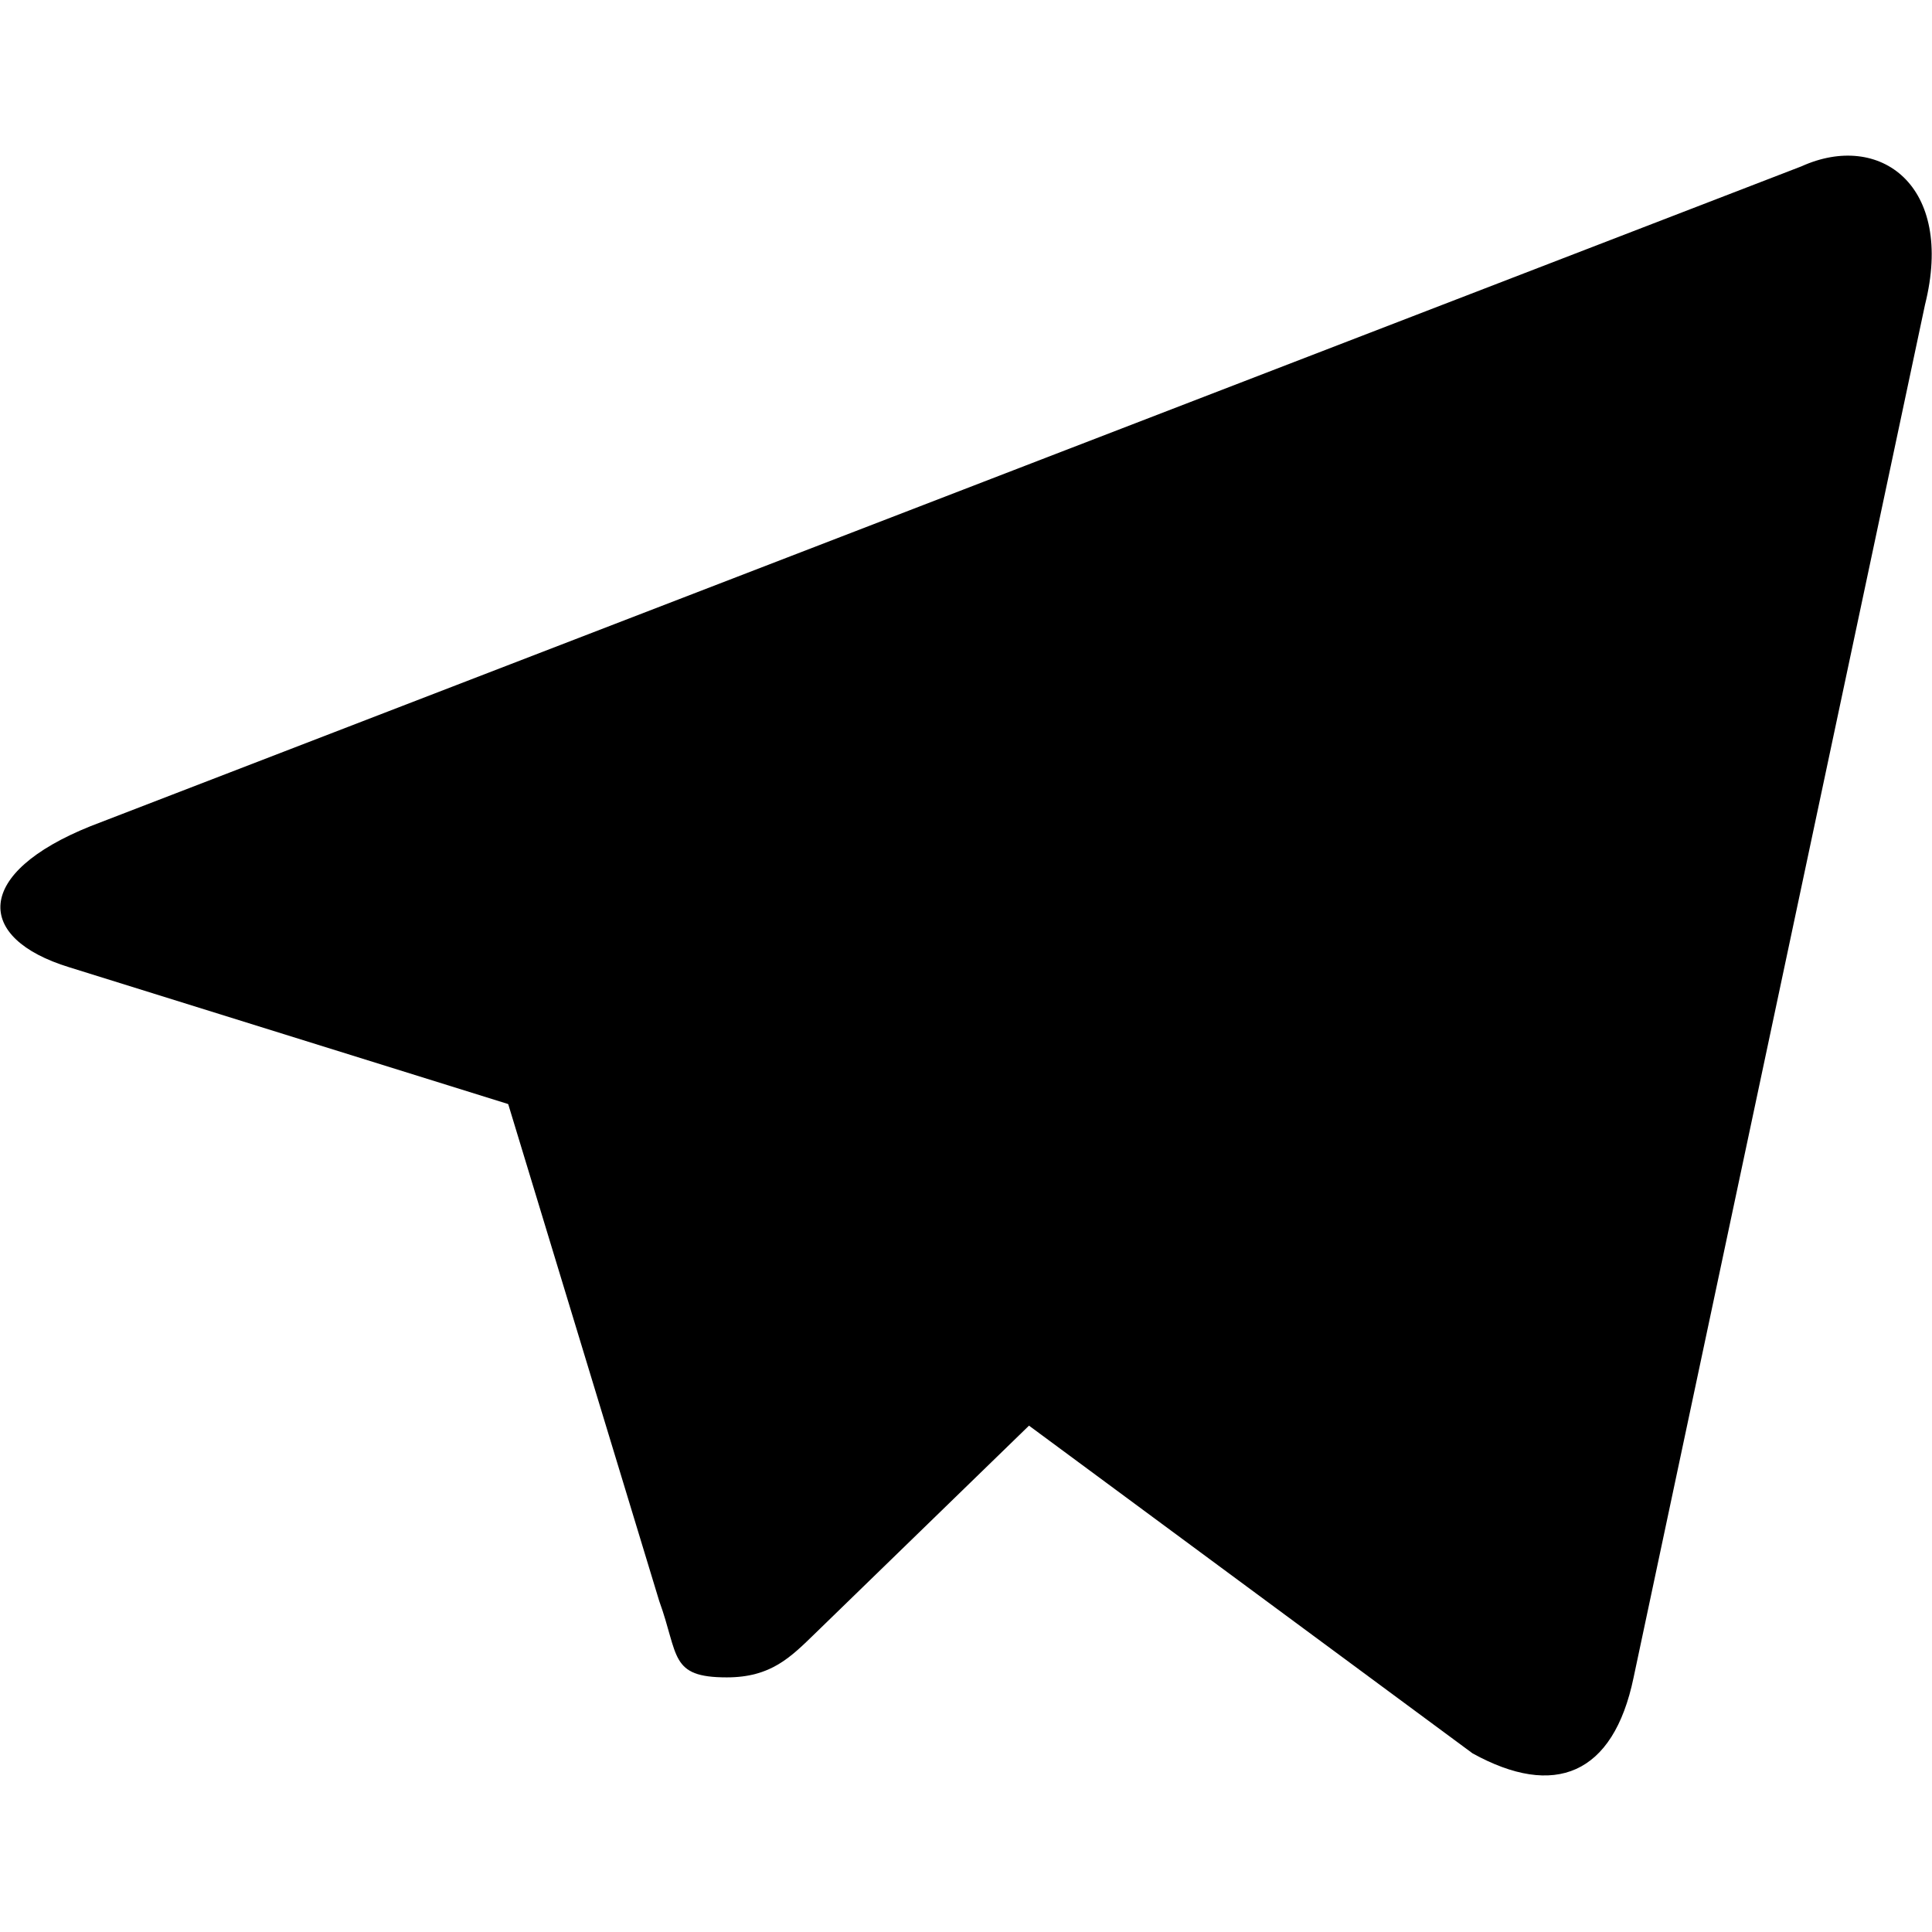
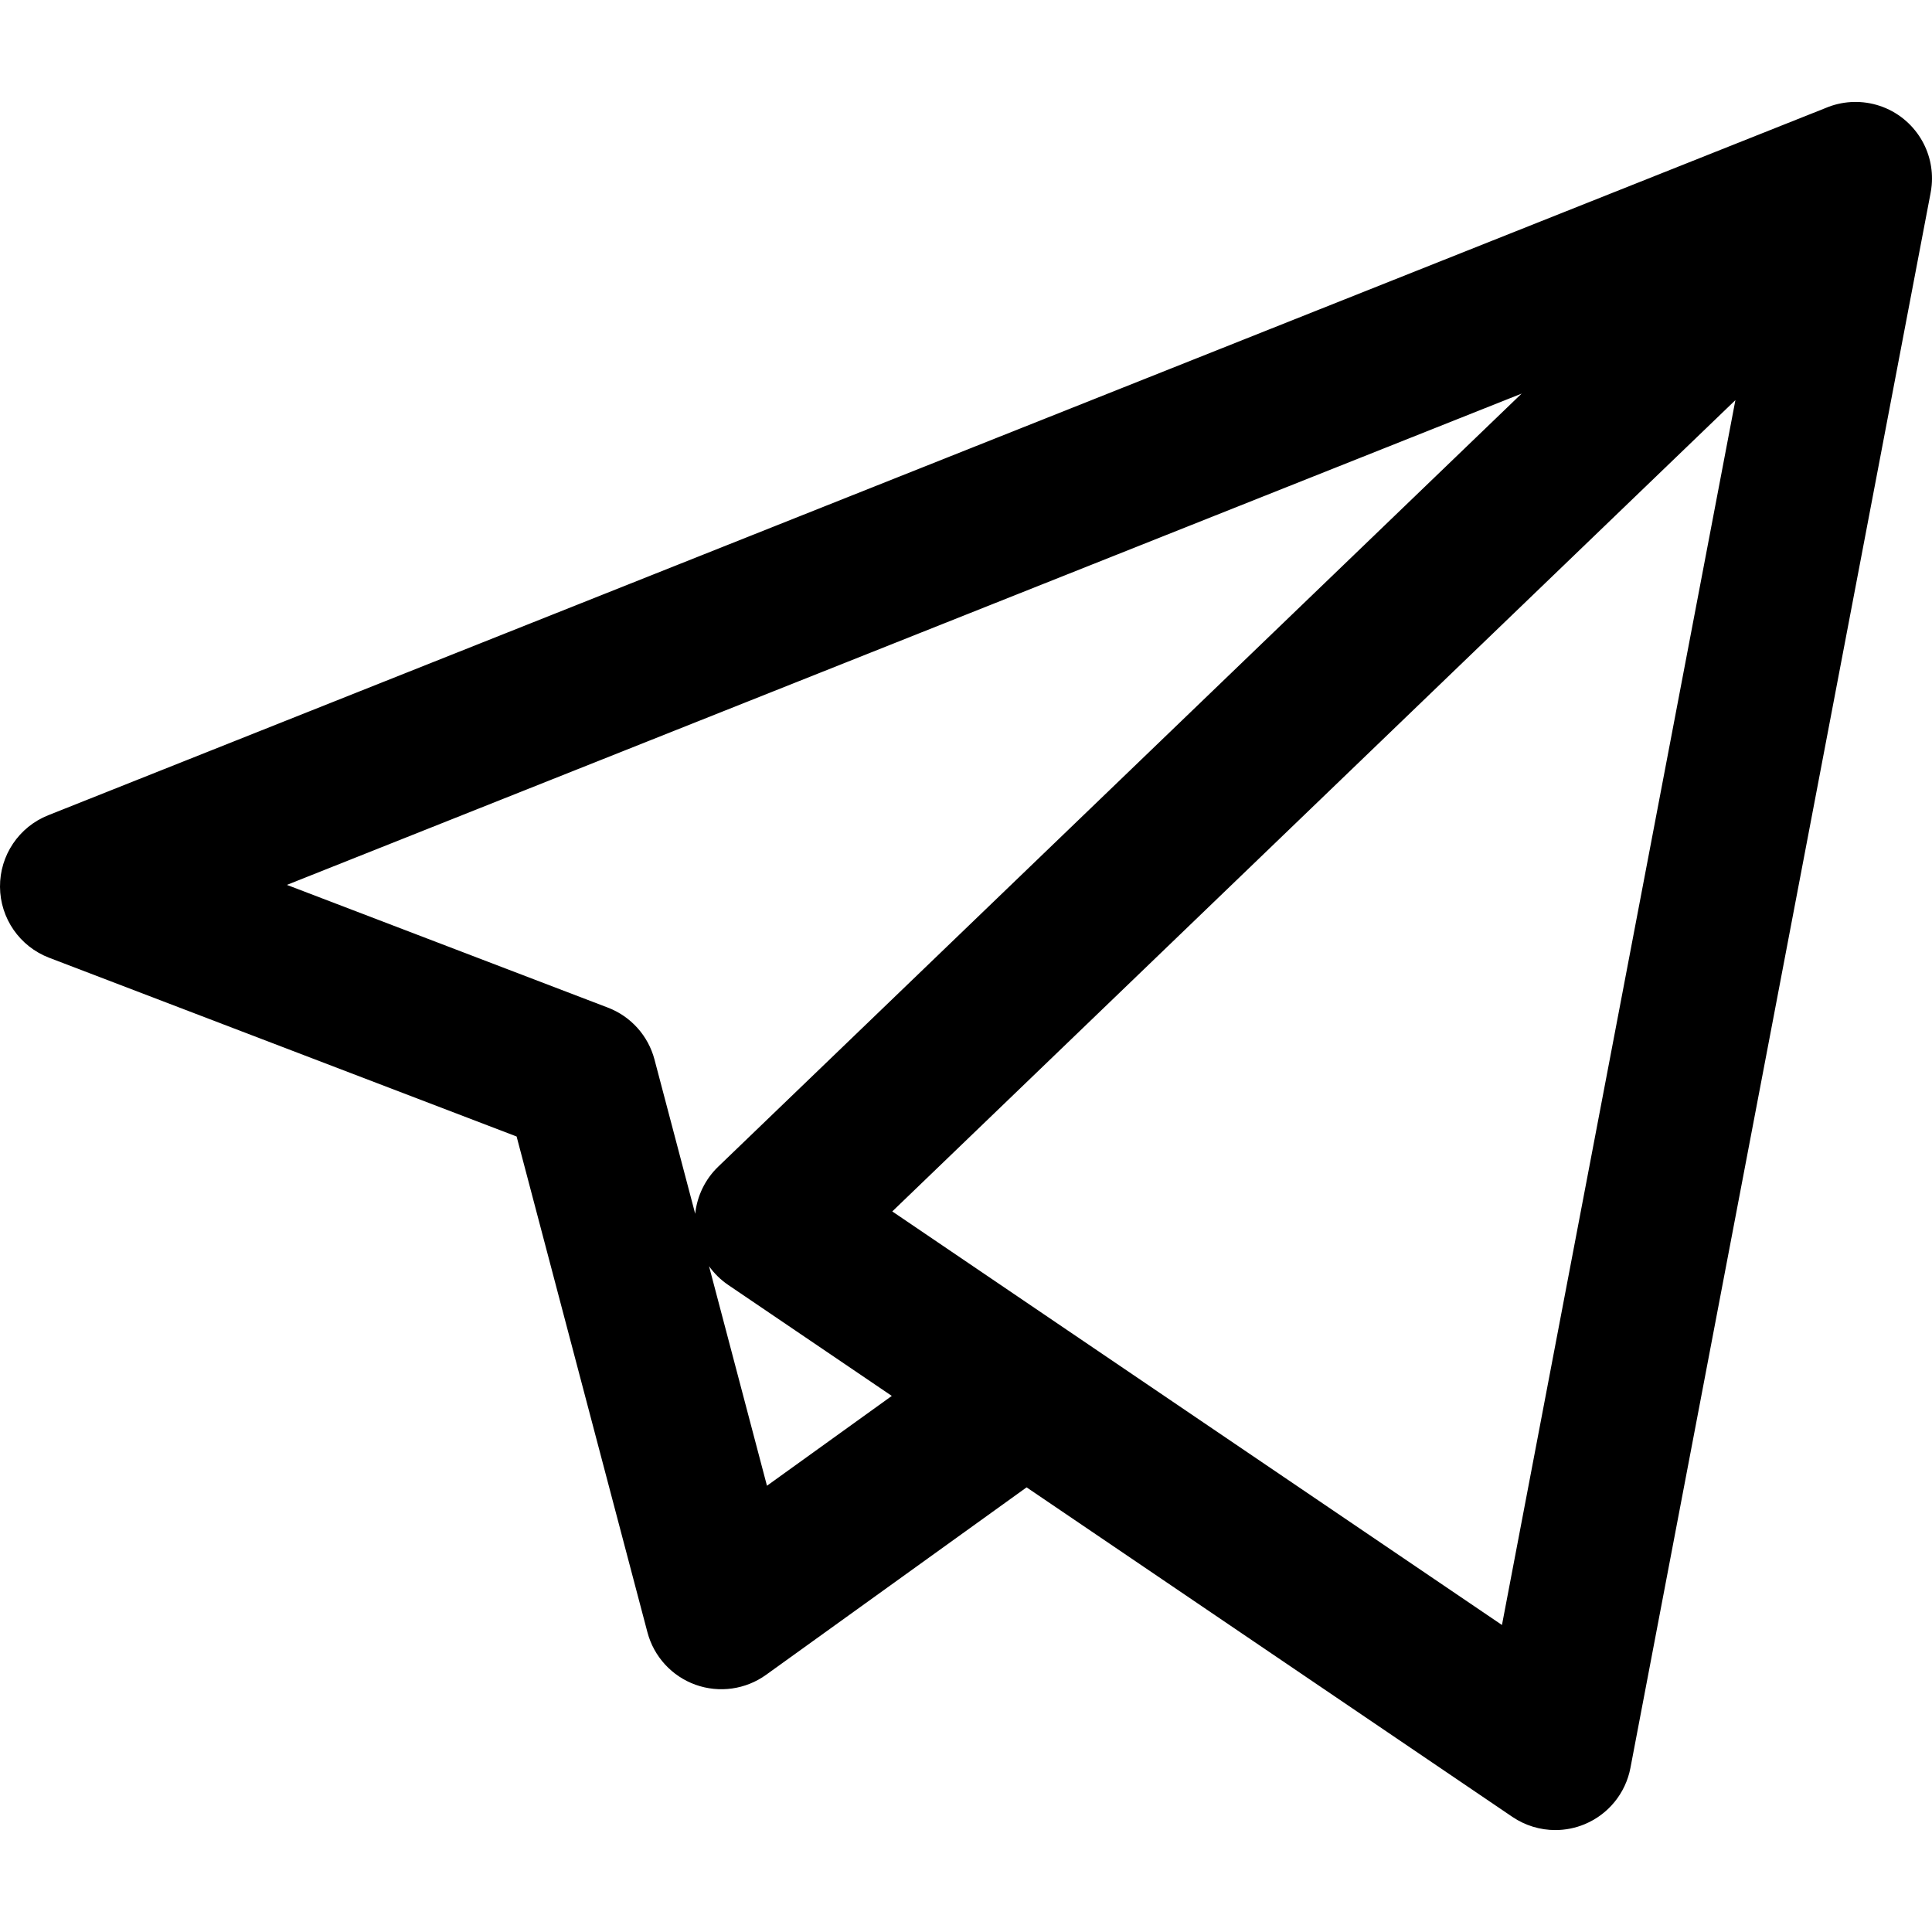
- <svg xmlns="http://www.w3.org/2000/svg" aria-labelledby="simpleicons-telegram-icon" role="img" viewBox="0 0 24 24">
-   <path d="M9.028 20.837c-.714 0-.593-.271-.839-.949l-2.103-6.92L22.263 3.37" />
-   <path d="M9.028 20.837c.552 0 .795-.252 1.105-.553l2.941-2.857-3.671-2.214" />
-   <path d="M9.403 15.213l8.89 6.568c1.015.56 1.748.271 2-.942l3.62-17.053c.372-1.487-.564-2.159-1.534-1.72L1.125 10.263c-1.45.582-1.443 1.392-.264 1.753l5.455 1.7L18.94 5.753c.595-.36 1.143-.167.694.232" />
+ <svg xmlns="http://www.w3.org/2000/svg" version="1.1" id="Capa_1" x="0px" y="0px" viewBox="0 0 189.473 189.473" style="enable-background:new 0 0 189.473 189.473;" xml:space="preserve">
+   <g>
+     <path d="M152.531,179.476c-1.48,0-2.95-0.438-4.211-1.293l-47.641-32.316l-25.552,18.386c-2.004,1.441-4.587,1.804-6.914,0.972   c-2.324-0.834-4.089-2.759-4.719-5.146l-12.83-48.622L4.821,93.928c-2.886-1.104-4.8-3.865-4.821-6.955   c-0.021-3.09,1.855-5.877,4.727-7.02l174.312-69.36c0.791-0.336,1.628-0.53,2.472-0.582c0.302-0.018,0.605-0.018,0.906-0.001   c1.748,0.104,3.465,0.816,4.805,2.13c0.139,0.136,0.271,0.275,0.396,0.42c1.11,1.268,1.72,2.814,1.835,4.389   c0.028,0.396,0.026,0.797-0.009,1.198c-0.024,0.286-0.065,0.571-0.123,0.854L159.898,173.38c-0.473,2.48-2.161,4.556-4.493,5.523   C154.48,179.287,153.503,179.476,152.531,179.476z M104.862,130.579l42.437,28.785L170.193,39.24l-82.687,79.566l17.156,11.638   C104.731,130.487,104.797,130.533,104.862,130.579z M69.535,124.178l5.682,21.53l12.242-8.809l-16.03-10.874   C70.684,125.521,70.046,124.893,69.535,124.178z M28.136,86.782l31.478,12.035c2.255,0.862,3.957,2.758,4.573,5.092l3.992,15.129   c0.183-1.745,0.974-3.387,2.259-4.624L149.227,38.6L28.136,86.782z" />
+   </g>
+   <g>
+ </g>
+   <g>
+ </g>
+   <g>
+ </g>
+   <g>
+ </g>
+   <g>
+ </g>
+   <g>
+ </g>
+   <g>
+ </g>
+   <g>
+ </g>
+   <g>
+ </g>
+   <g>
+ </g>
+   <g>
+ </g>
+   <g>
+ </g>
+   <g>
+ </g>
+   <g>
+ </g>
+   <g>
+ </g>
</svg>
